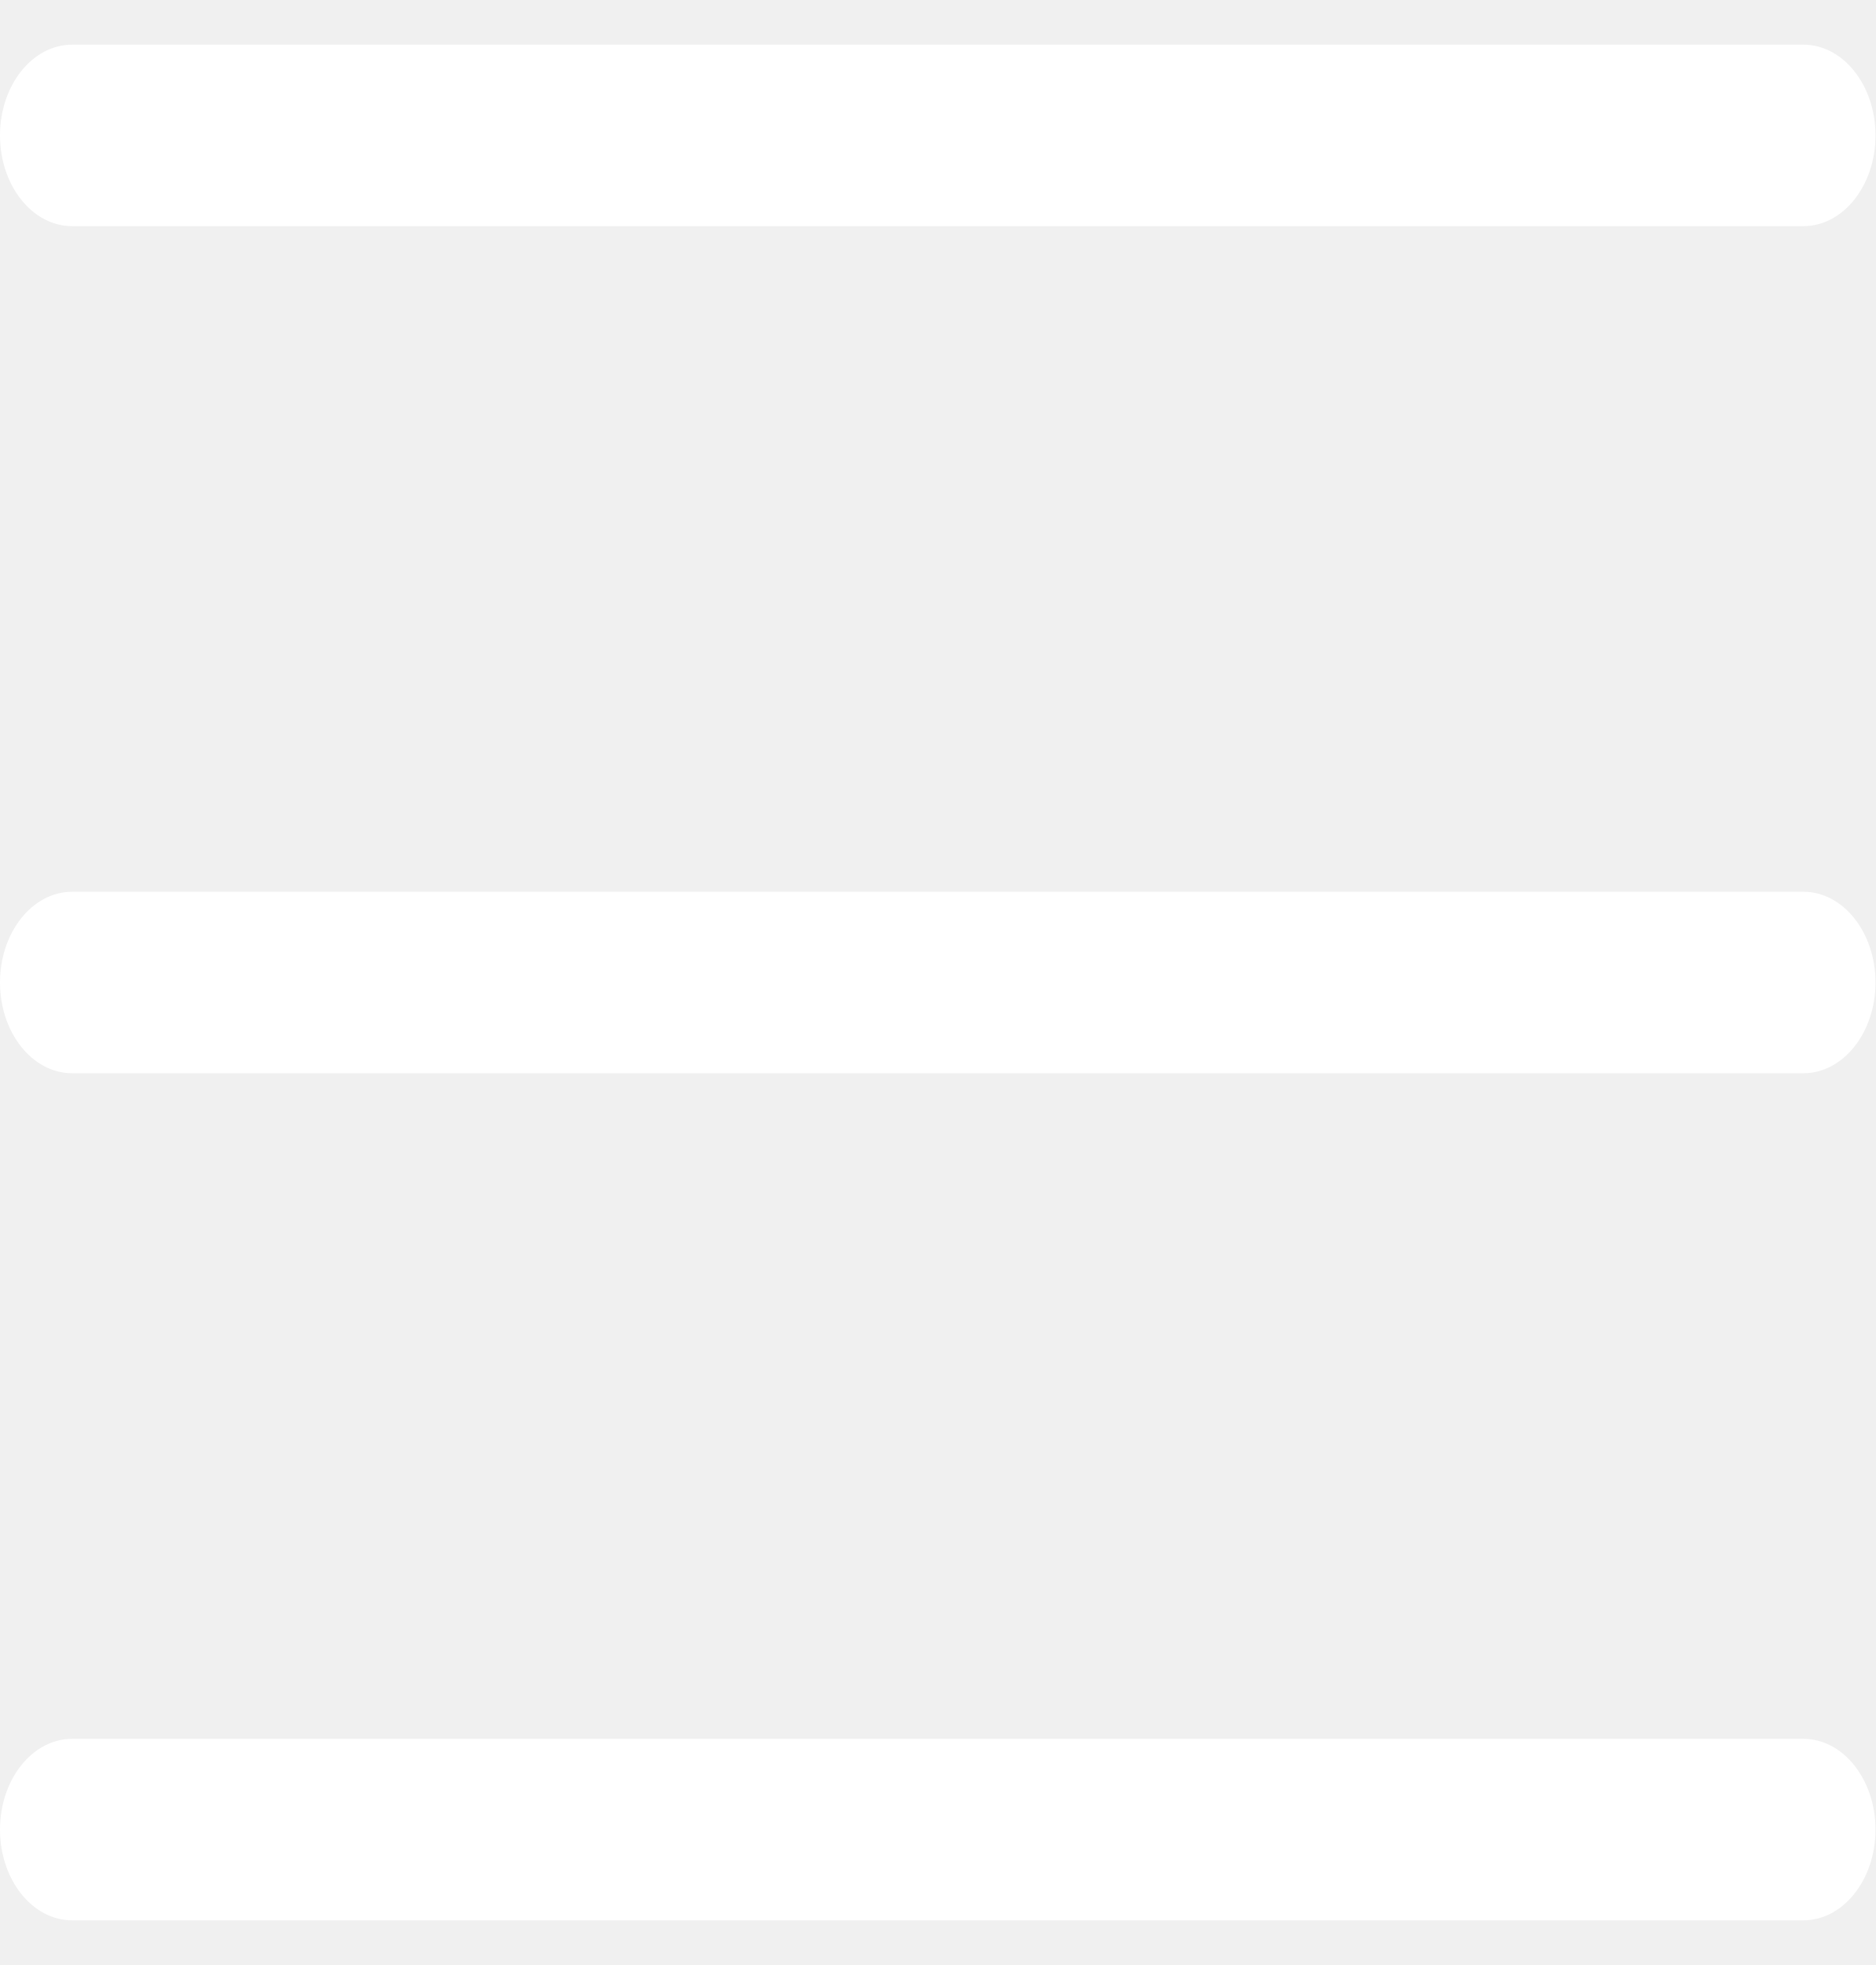
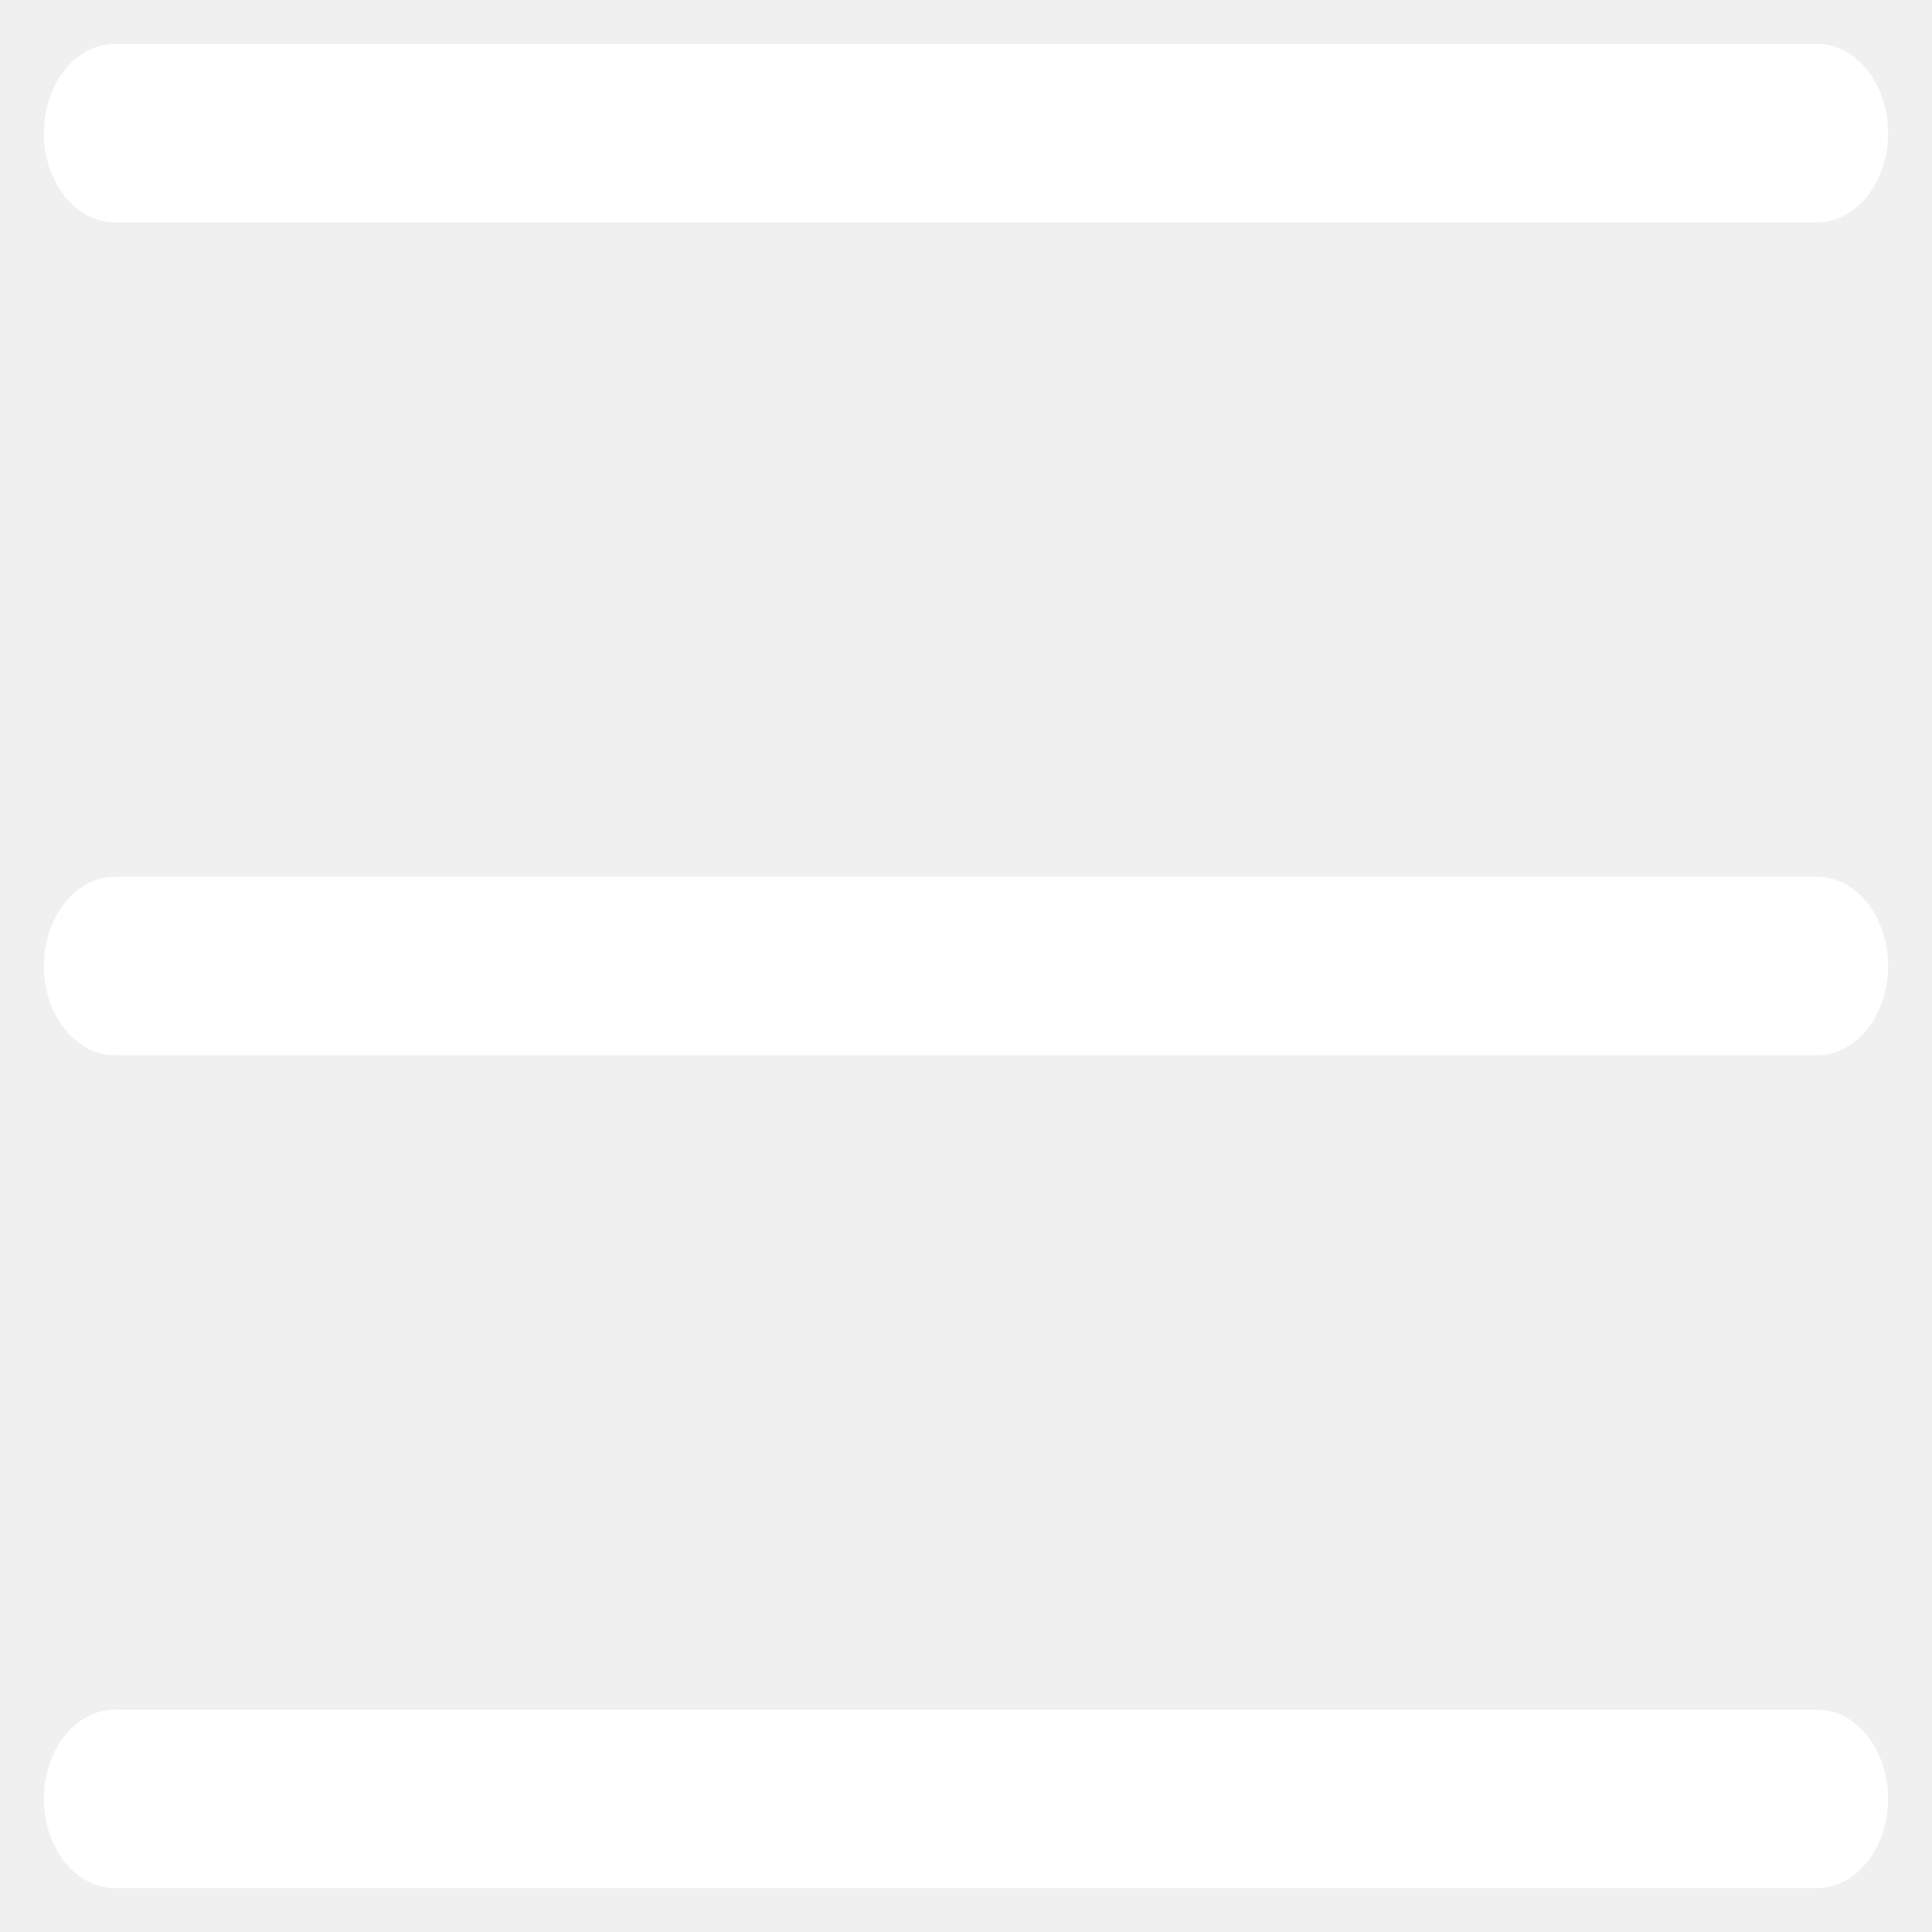
- <svg xmlns="http://www.w3.org/2000/svg" width="21" height="22" viewBox="0 0 21 22" fill="none">
-   <path fill-rule="evenodd" clip-rule="evenodd" d="M0 1.516C0 0.955 0.362 0.5 0.808 0.5H20.192C20.638 0.5 21 0.955 21 1.516C21 2.077 20.638 2.532 20.192 2.532H0.808C0.362 2.532 0 2.077 0 1.516ZM0 11C0 10.439 0.362 9.984 0.808 9.984H20.192C20.638 9.984 21 10.439 21 11C21 11.561 20.638 12.016 20.192 12.016H0.808C0.362 12.016 0 11.561 0 11ZM0 20.484C0 19.923 0.362 19.468 0.808 19.468H20.192C20.638 19.468 21 19.923 21 20.484C21 21.045 20.638 21.5 20.192 21.5H0.808C0.362 21.5 0 21.045 0 20.484Z" fill="white" />
+ <svg xmlns="http://www.w3.org/2000/svg" width="22" height="22" viewBox="0 0 22 22" fill="none">
+   <path fill-rule="evenodd" clip-rule="evenodd" d="M0.5 1.516C0.5 0.955 0.862 0.5 1.308 0.5H20.692C21.138 0.5 21.5 0.955 21.5 1.516C21.5 2.077 21.138 2.532 20.692 2.532H1.308C0.862 2.532 0.5 2.077 0.5 1.516ZM0.5 11C0.5 10.439 0.862 9.984 1.308 9.984H20.692C21.138 9.984 21.5 10.439 21.5 11C21.5 11.561 21.138 12.016 20.692 12.016H1.308C0.862 12.016 0.5 11.561 0.5 11ZM0.5 20.484C0.5 19.923 0.862 19.468 1.308 19.468H20.692C21.138 19.468 21.5 19.923 21.5 20.484C21.5 21.045 21.138 21.5 20.692 21.5H1.308C0.862 21.5 0.5 21.045 0.5 20.484Z" fill="white" />
</svg>
